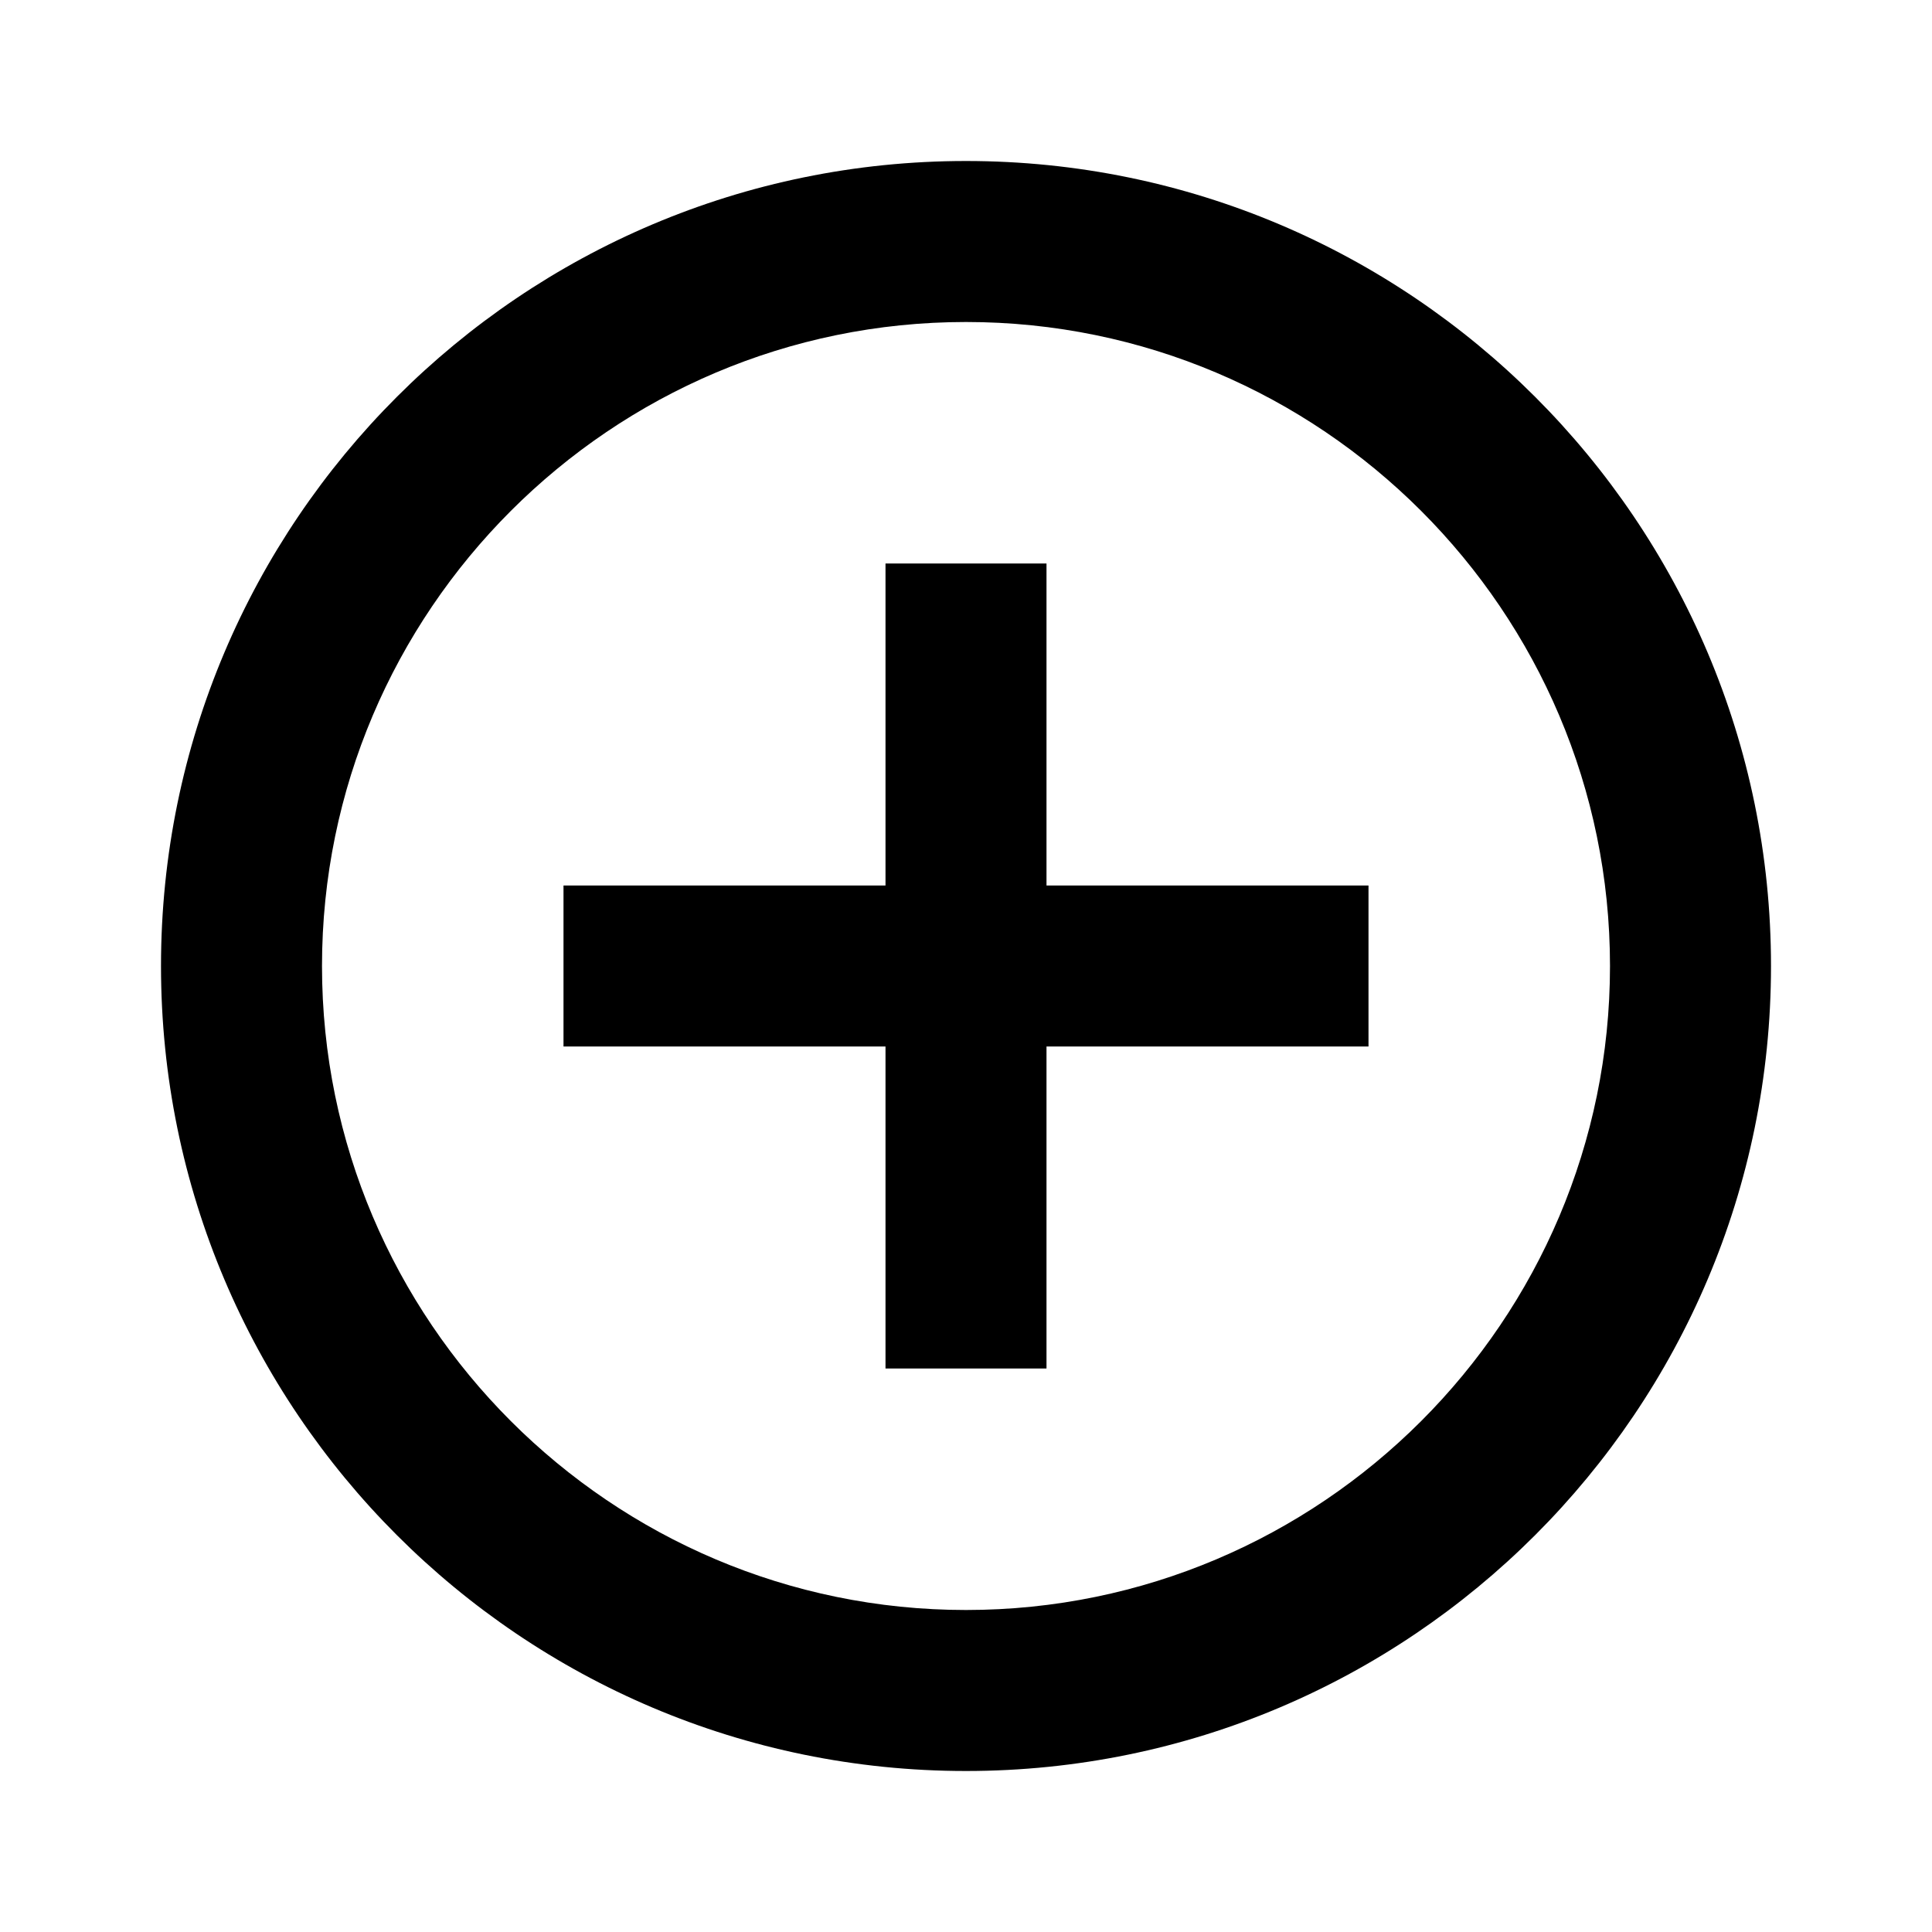
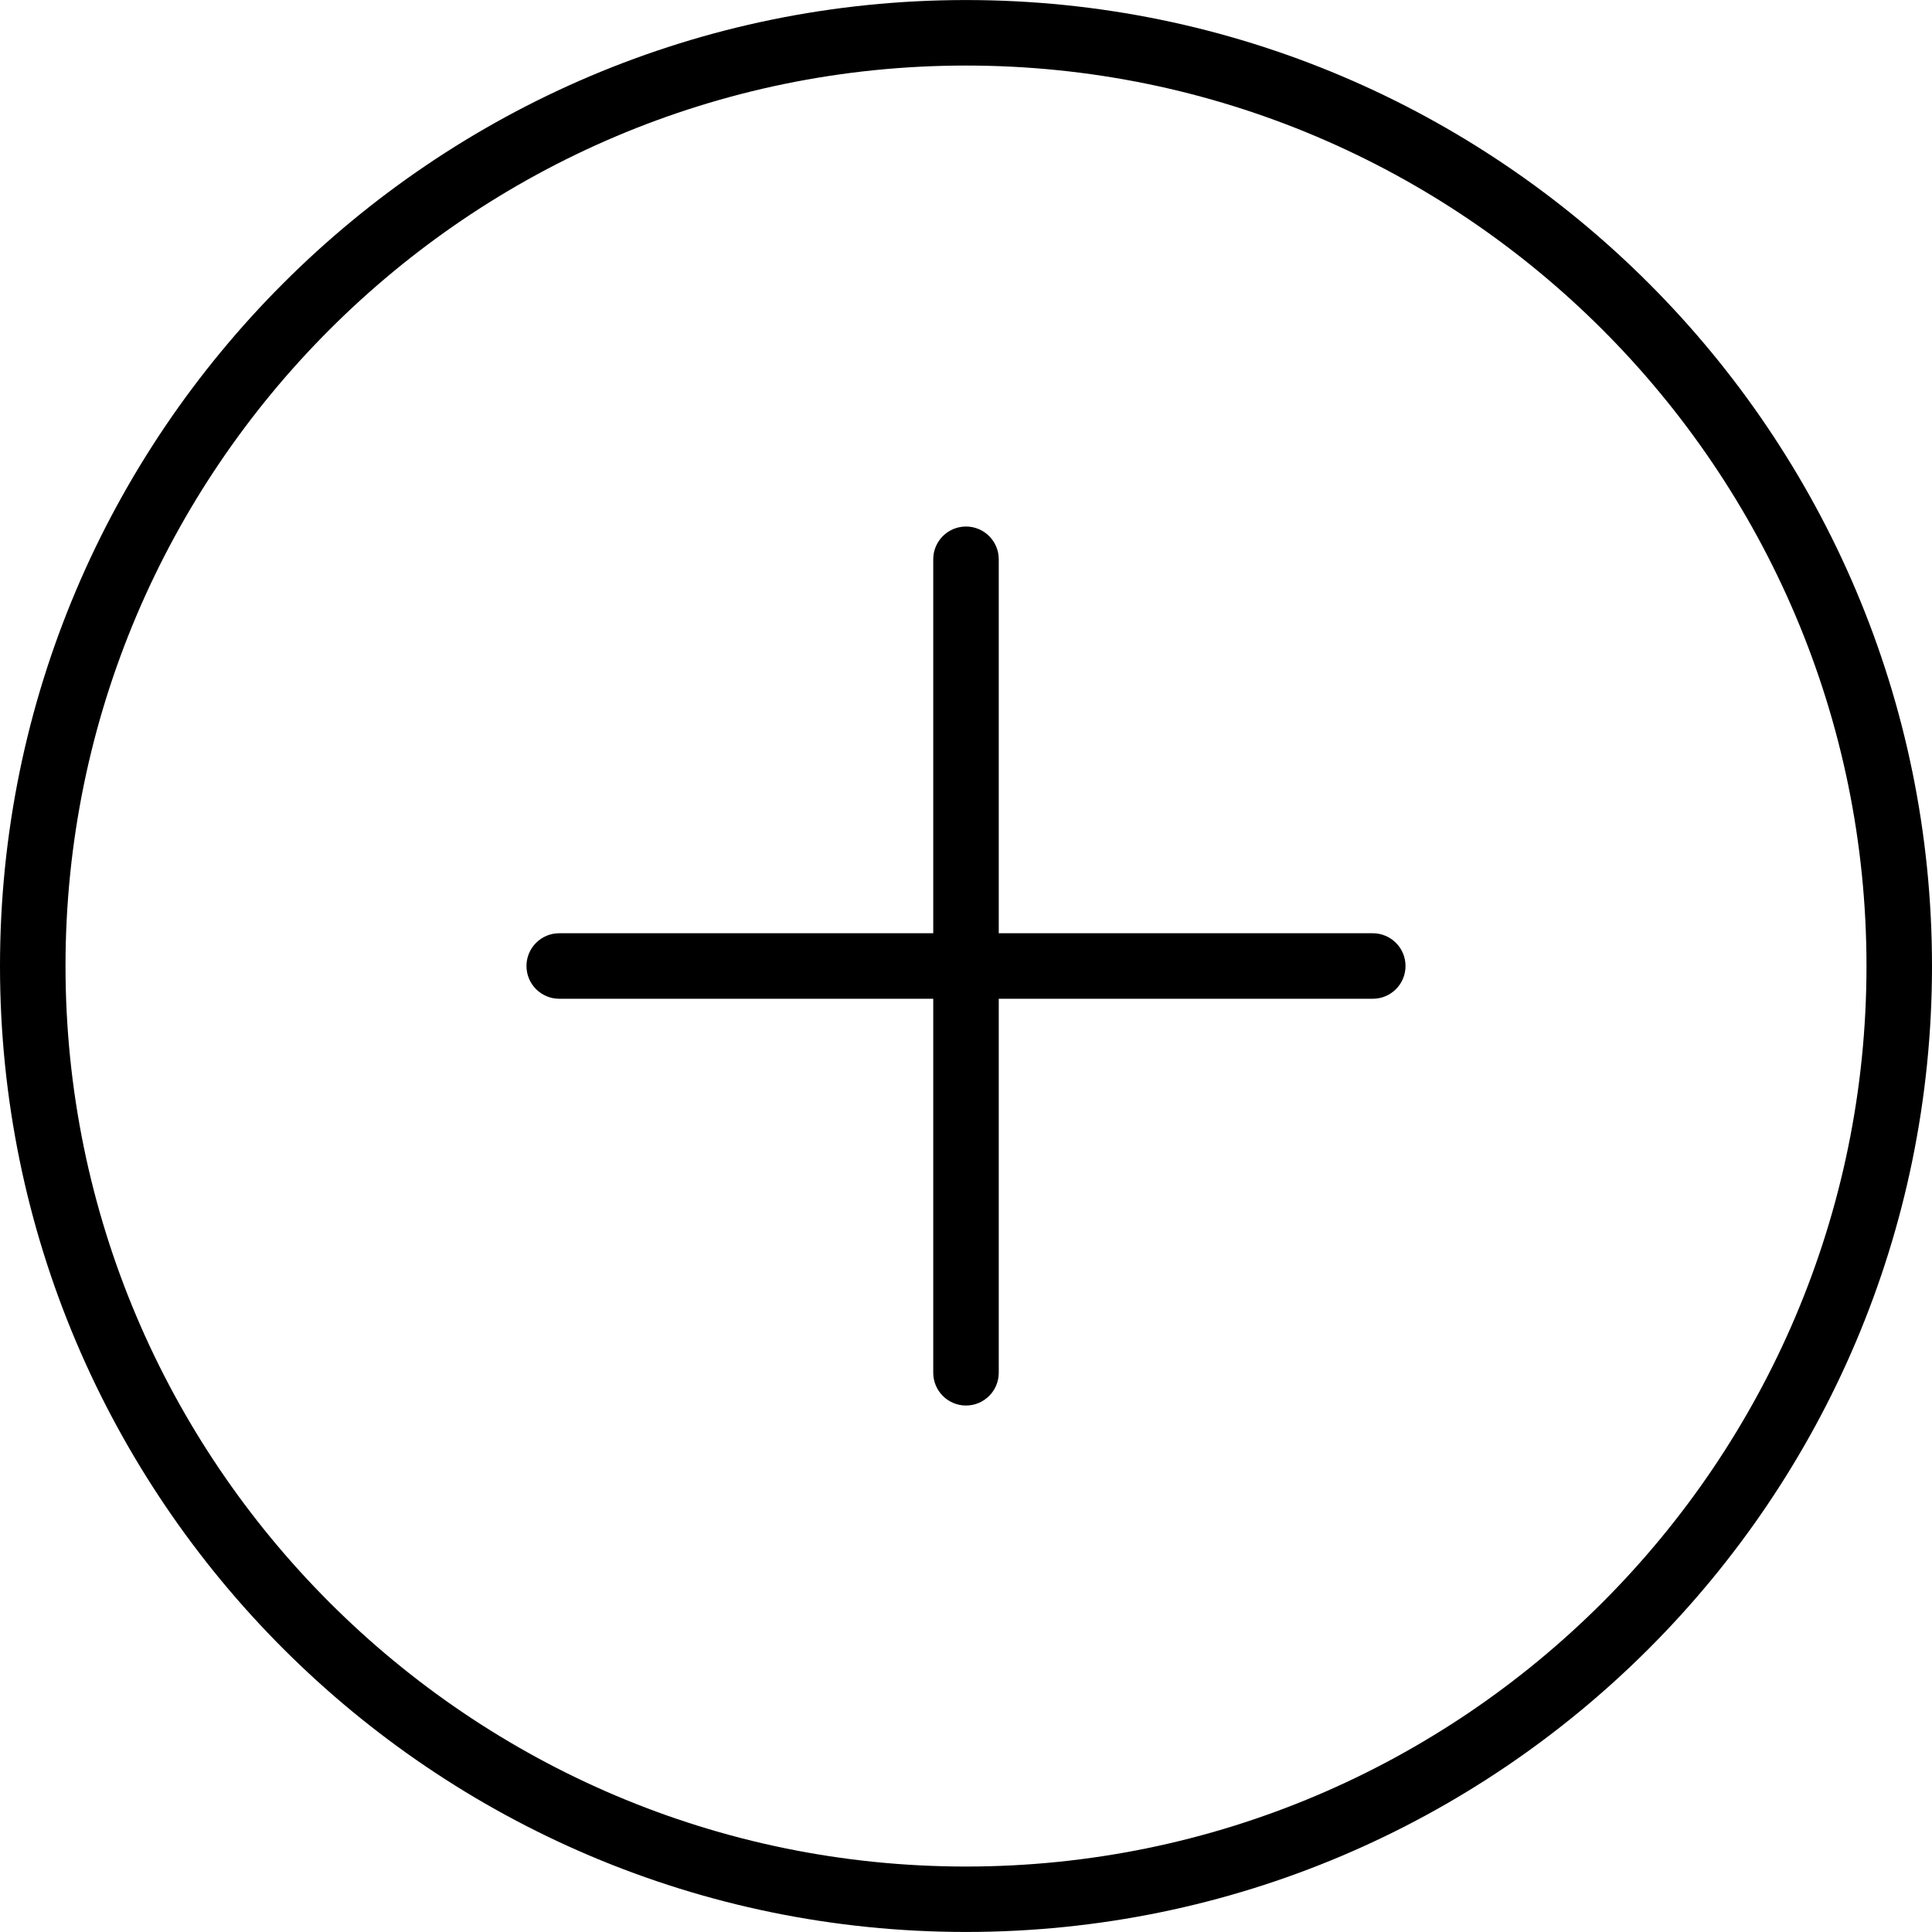
- <svg xmlns="http://www.w3.org/2000/svg" version="1.1" x="0px" y="0px" viewBox="0 0 24 24" enable-background="new 0 0 24 24" xml:space="preserve">
-   <g id="Bounding_Boxes">
-     <g id="ui_x5F_spec_x5F_header_copy_3" display="none">
- 	</g>
-     <path fill="none" d="M0,0h24v24H0V0z" />
-   </g>
-   <g id="Duotone">
-     <g id="ui_x5F_spec_x5F_header_copy_2" display="none">
- 	</g>
+ <svg xmlns="http://www.w3.org/2000/svg" version="1.1" id="Capa_1" x="0px" y="0px" viewBox="0 0 44.238 44.238" style="enable-background:new 0 0 44.238 44.238;" xml:space="preserve">
+   <g>
    <g>
-       <polygon points="13,7 11,7 11,11 7,11 7,13 11,13 11,17 13,17 13,13 17,13 17,11 13,11   " />
-       <path d="M12,2C6.48,2,2,6.48,2,12c0,5.52,4.48,10,10,10s10-4.48,10-10C22,6.48,17.52,2,12,2z M12,20c-4.41,0-8-3.59-8-8    c0-4.41,3.59-8,8-8s8,3.59,8,8C20,16.41,16.41,20,12,20z" />
+       <path d="M22.119,44.237C9.922,44.237,0,34.315,0,22.12C0,9.924,9.922,0.001,22.119,0.001S44.238,9.923,44.238,22.12    S34.314,44.237,22.119,44.237z M22.119,1.501C10.75,1.501,1.5,10.751,1.5,22.12s9.25,20.619,20.619,20.619    s20.619-9.25,20.619-20.619S33.488,1.501,22.119,1.501z" />
+       <g>
+         <path d="M31.434,22.869H12.805c-0.414,0-0.75-0.336-0.75-0.75s0.336-0.75,0.75-0.75h18.628c0.414,0,0.75,0.336,0.75,0.75     S31.848,22.869,31.434,22.869z" />
+       </g>
+       <g>
+         <path d="M22.119,32.183c-0.414,0-0.75-0.336-0.75-0.75V12.806c0-0.414,0.336-0.75,0.75-0.75s0.75,0.336,0.75,0.75v18.626     C22.869,31.847,22.533,32.183,22.119,32.183z" />
+       </g>
    </g>
  </g>
+   <g />
+   <g />
+   <g />
+   <g />
+   <g />
+   <g />
+   <g />
+   <g />
+   <g />
+   <g />
+   <g />
+   <g />
+   <g />
+   <g />
+   <g />
</svg>
